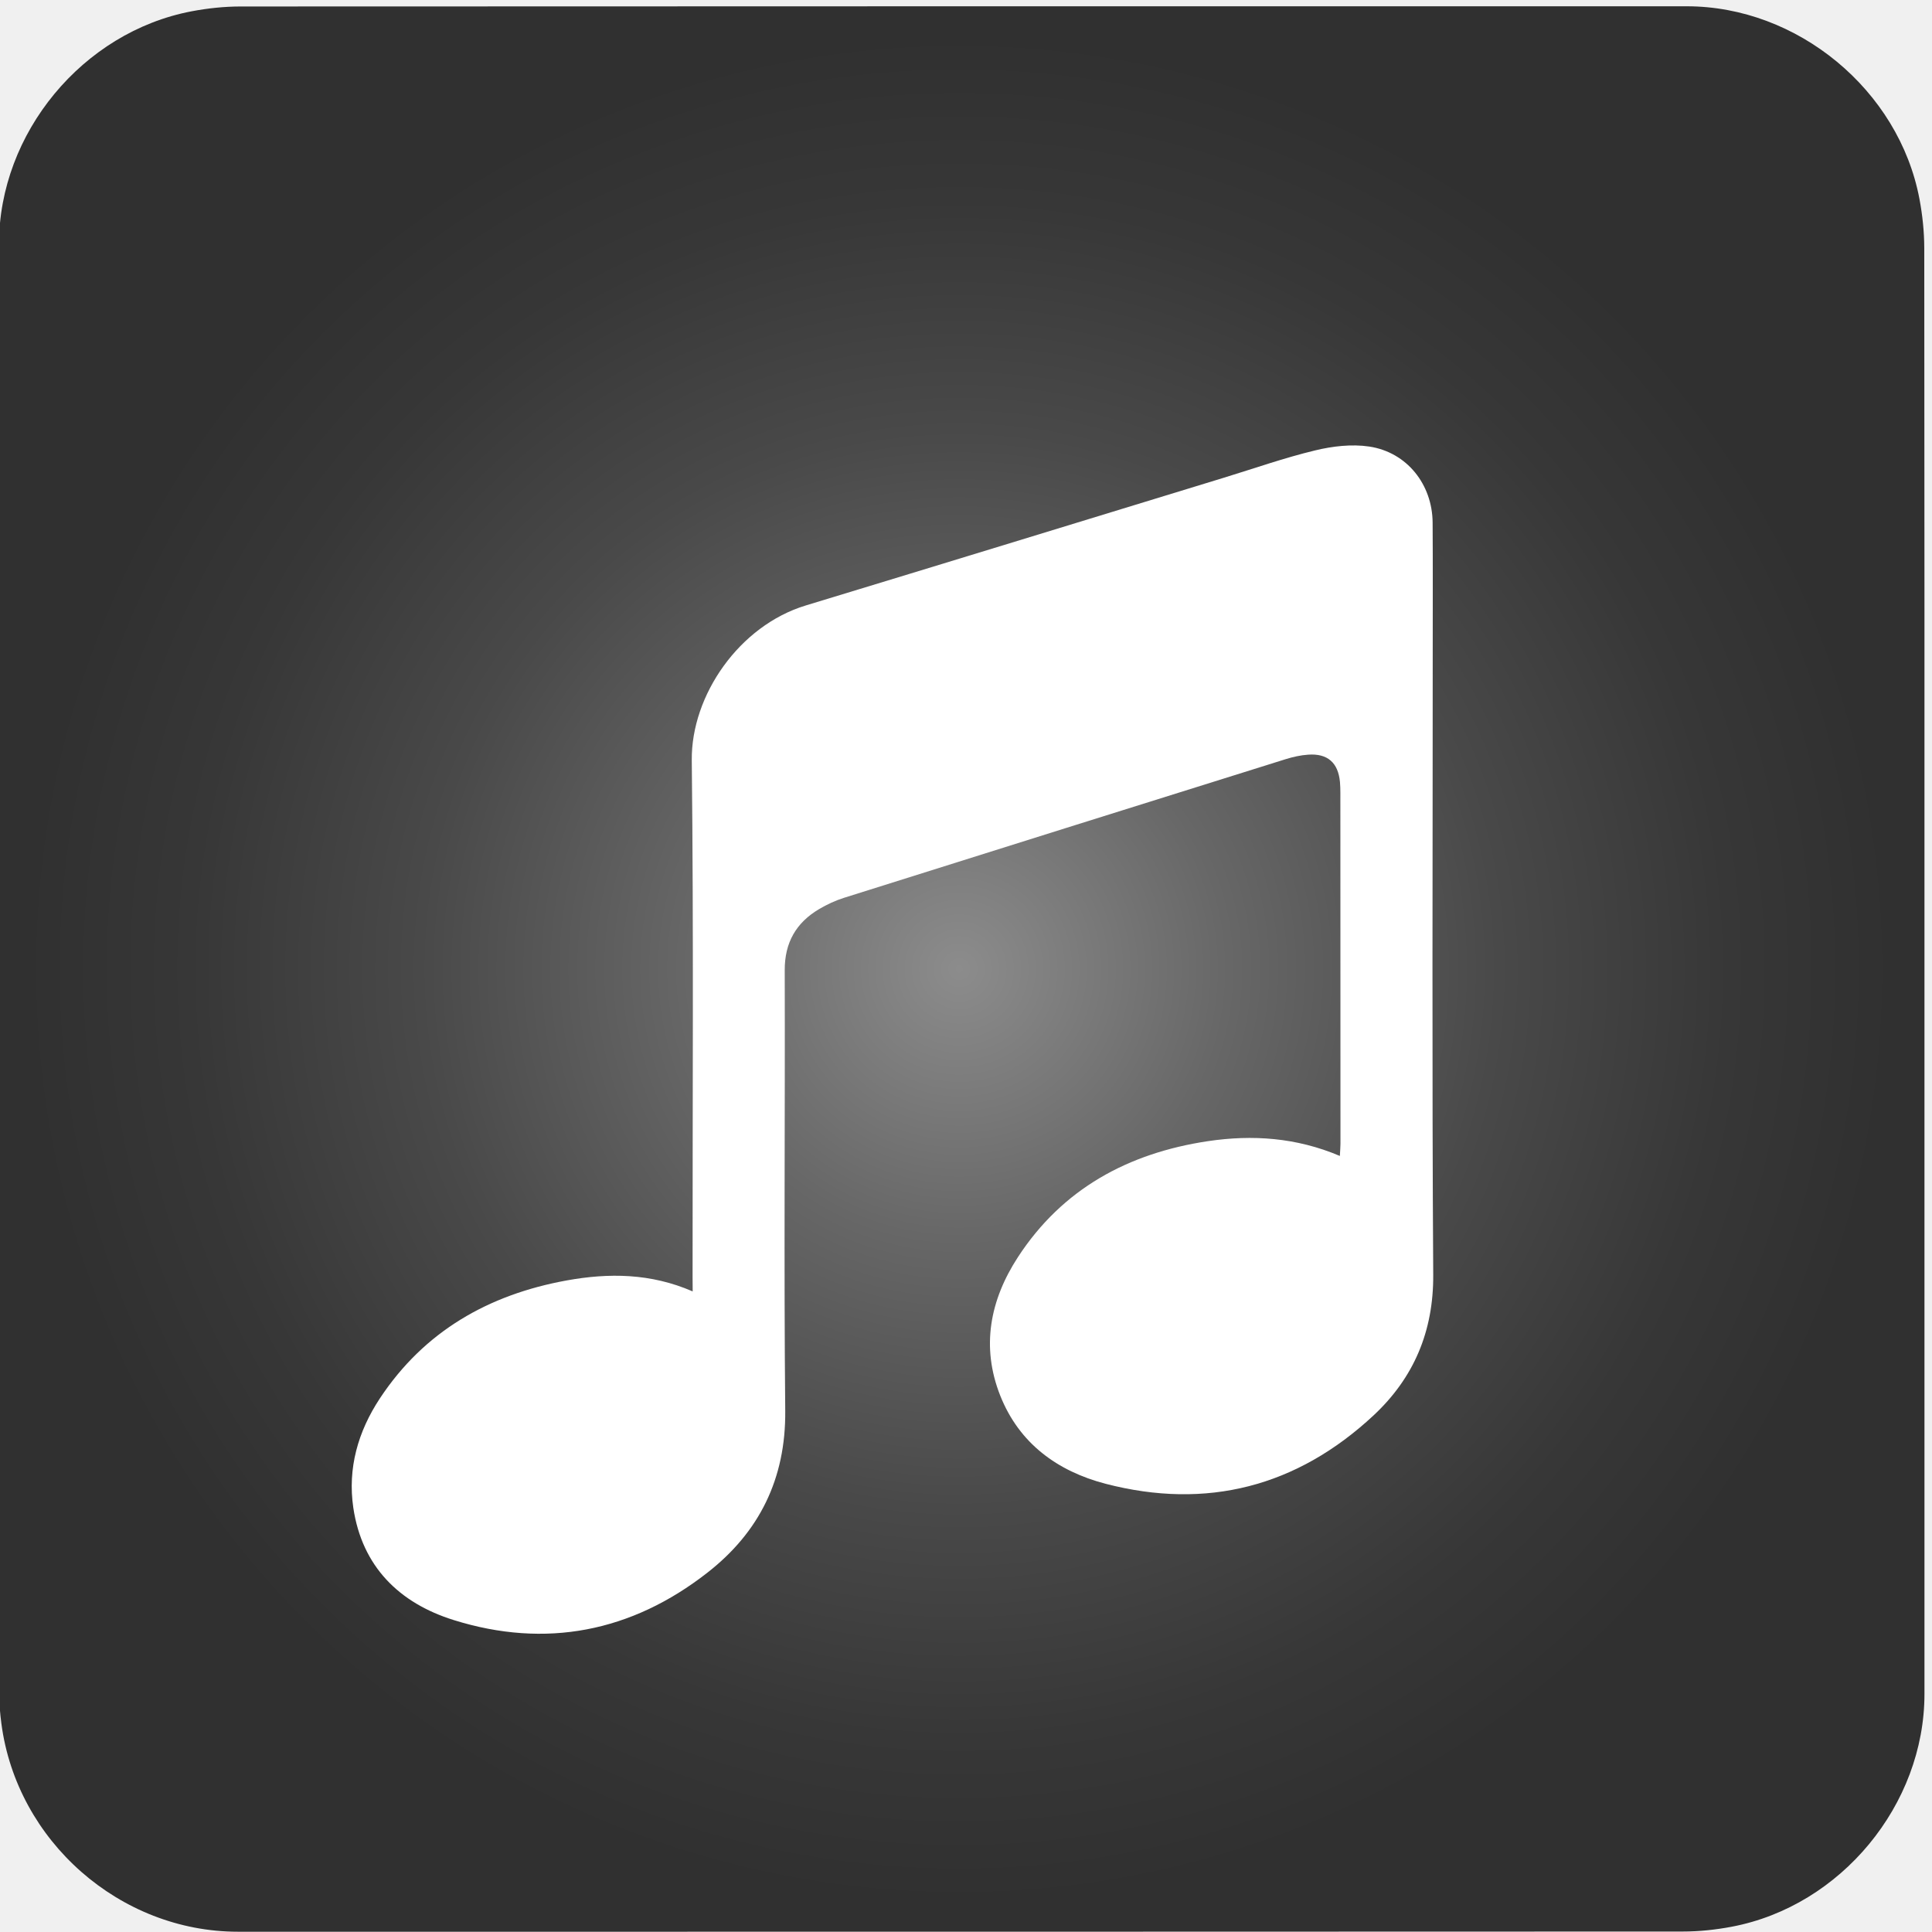
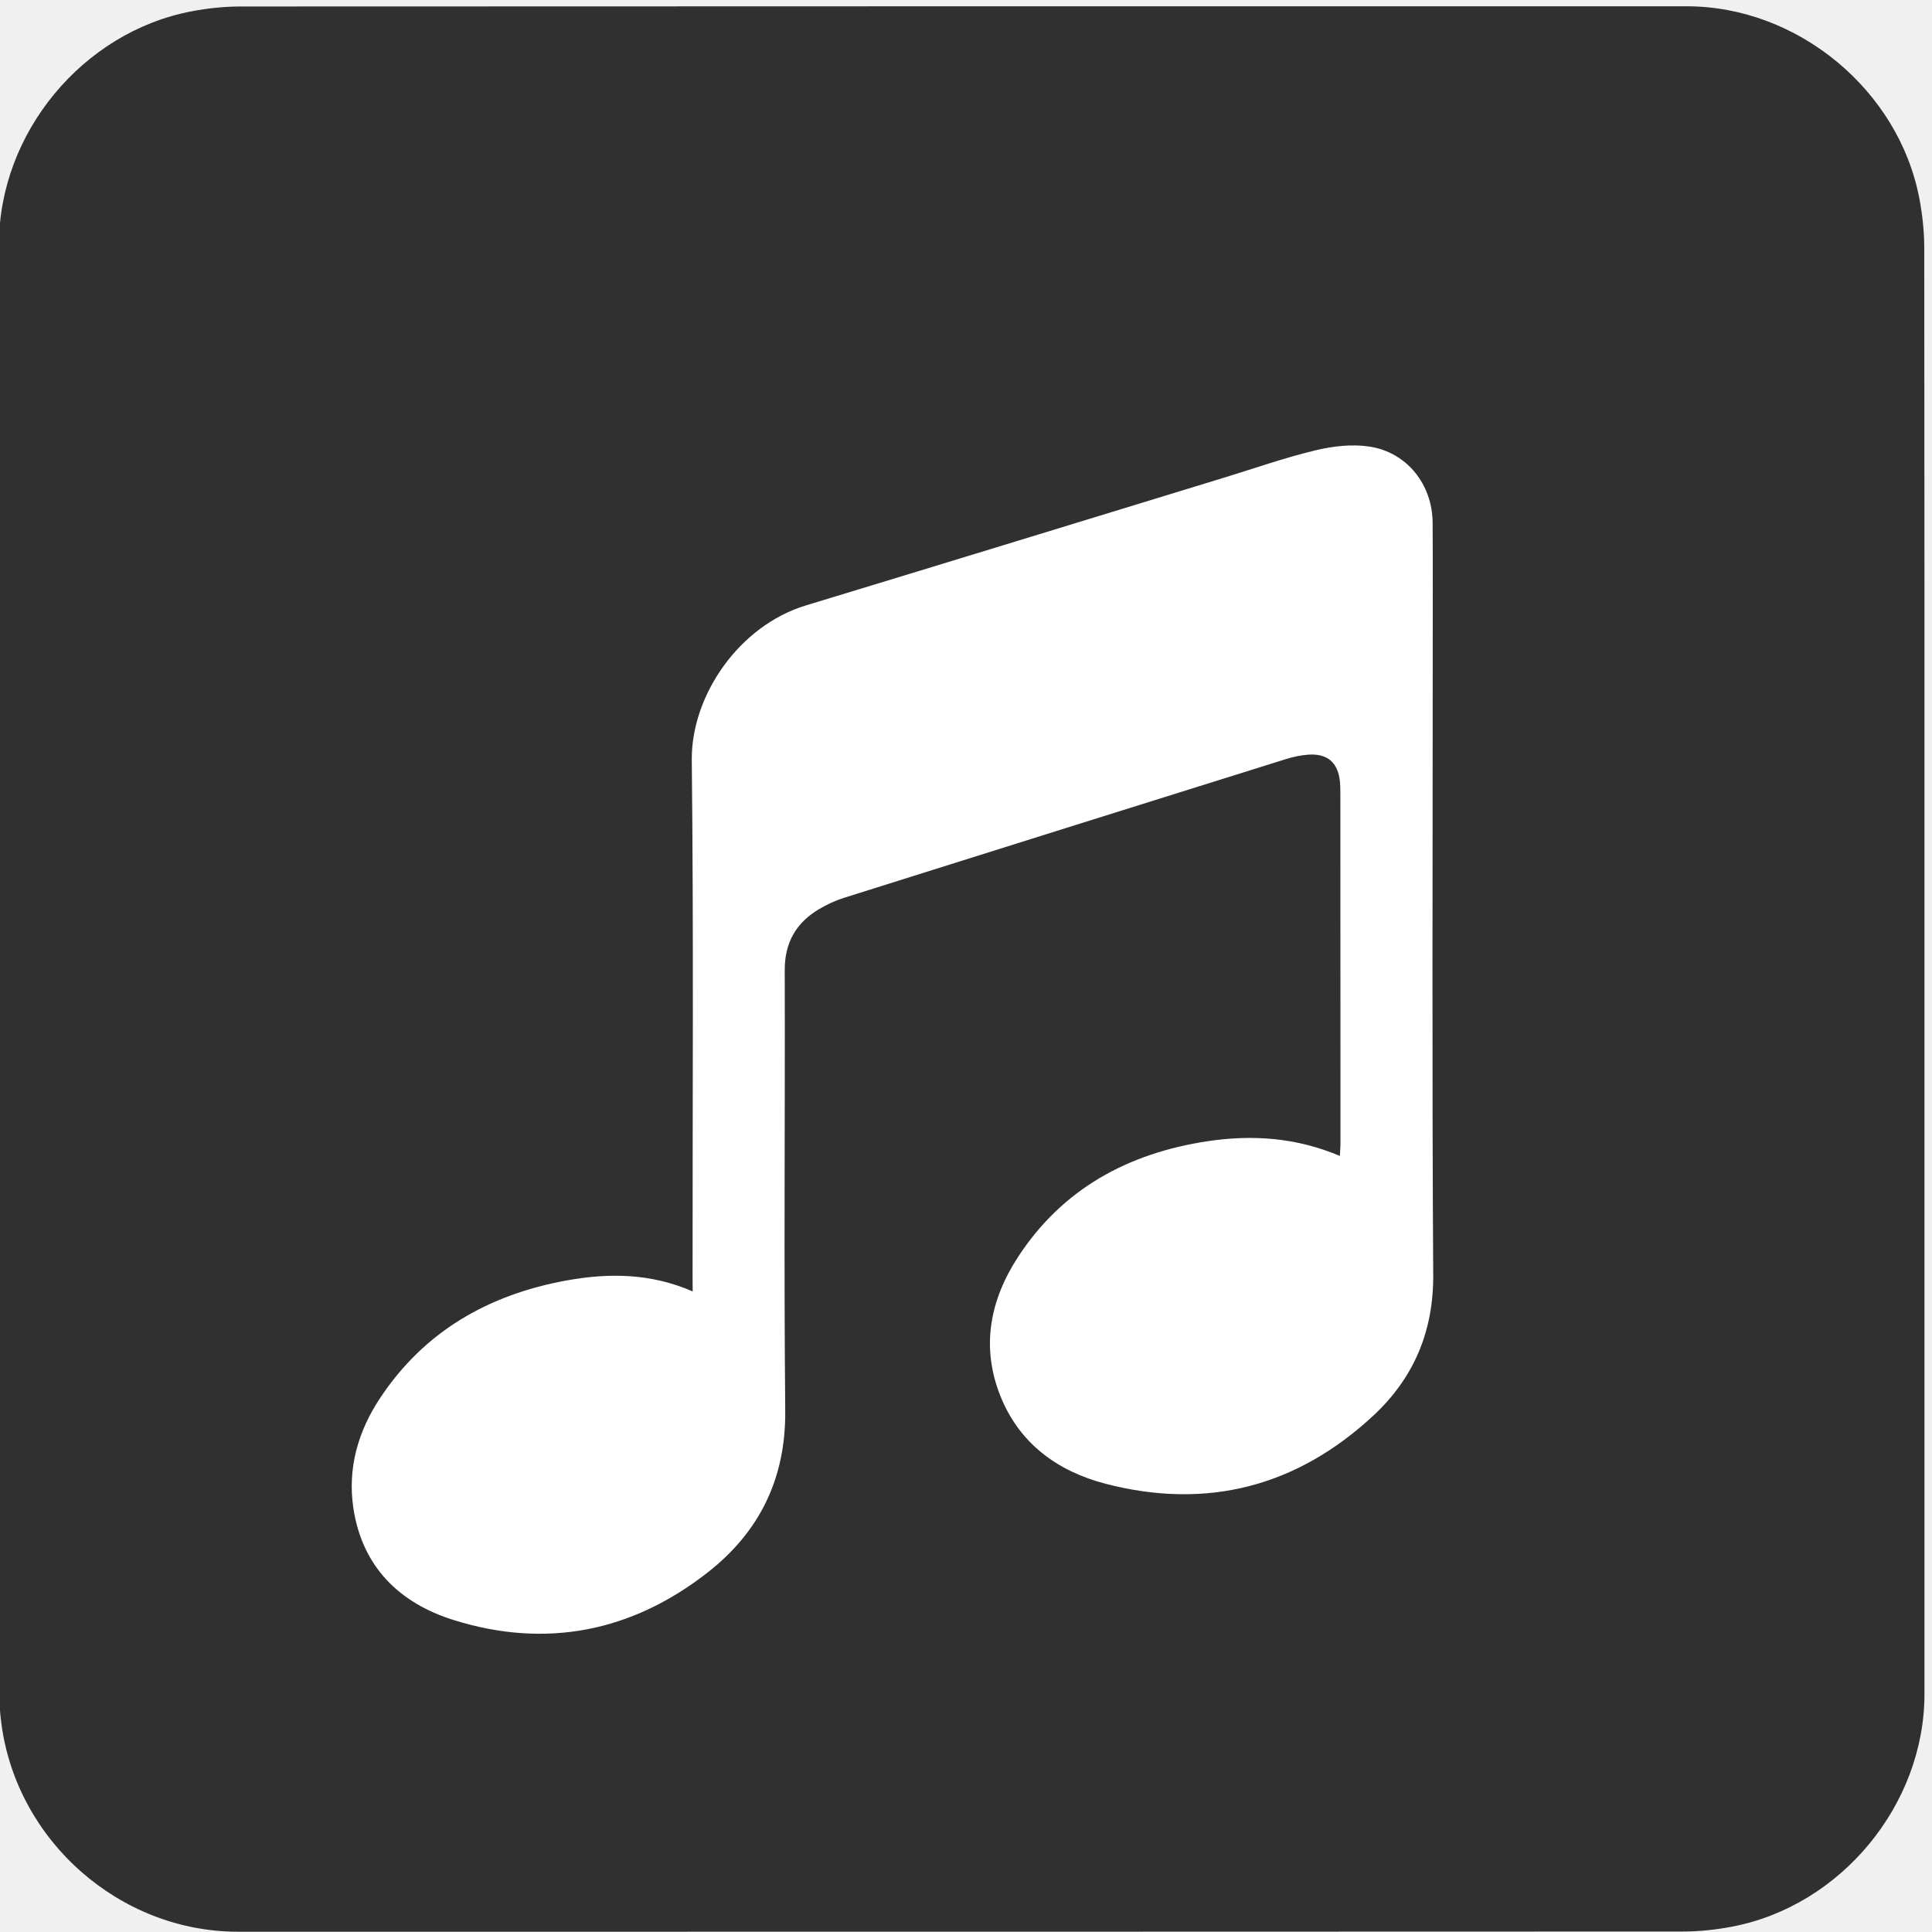
<svg xmlns="http://www.w3.org/2000/svg" id="et0xof0d3mtj1" viewBox="0 0 769 769" shape-rendering="geometricPrecision" text-rendering="geometricPrecision">
  <style>
        #et0xof0d3mtj1{pointer-events: all} #et0xof0d3mtj1:hover * {animation-play-state: running !important}#et0xof0d3mtj3_to {animation: et0xof0d3mtj3_to__to 15000ms linear infinite normal forwards}@keyframes et0xof0d3mtj3_to__to { 0% {transform: translate(384.5px,381.6866px)} 53.333% {transform: translate(384.5px,381.6866px)} 80% {transform: translate(-391.45px,381.6866px)} 100% {transform: translate(-391.45px,381.6866px)} }
- 		
+ 
#et0xof0d3mtj3 {animation: et0xof0d3mtj3_c_o 15000ms linear infinite normal forwards}@keyframes et0xof0d3mtj3_c_o { 0% {opacity: 0} 3.333% {opacity: 1} 53.333% {opacity: 1} 80% {opacity: 0} 100% {opacity: 0} }#et0xof0d3mtj9_to {animation: et0xof0d3mtj9_to__to 15000ms linear infinite normal forwards}@keyframes et0xof0d3mtj9_to__to { 0% {transform: translate(1184.186px,170.9443px)} 3.333% {transform: translate(1184.186px,170.9443px)} 53.333% {transform: translate(-375.8144px,170.9443px)} 100% {transform: translate(-375.8144px,170.9443px)} }#et0xof0d3mtj12_to {animation: et0xof0d3mtj12_to__to 15000ms linear infinite normal forwards}@keyframes et0xof0d3mtj12_to__to { 0% {transform: translate(1484.186px,240.9444px)} 3.333% {transform: translate(1484.186px,240.9444px)} 53.333% {transform: translate(-85.81433px,240.9444px)} 100% {transform: translate(-85.81433px,240.9444px)} }#et0xof0d3mtj13_to {animation: et0xof0d3mtj13_to__to 15000ms linear infinite normal forwards}@keyframes et0xof0d3mtj13_to__to { 0% {transform: translate(355.2367px,413.7952px)} 3.333% {transform: translate(355.2367px,413.7952px)} 53.333% {transform: translate(-1204.763px,413.7952px)} 100% {transform: translate(-1204.763px,413.7952px)} }#et0xof0d3mtj14_to {animation: et0xof0d3mtj14_to__to 15000ms linear infinite normal forwards}@keyframes et0xof0d3mtj14_to__to { 0% {transform: translate(1915.237px,413.7963px)} 3.333% {transform: translate(1915.237px,413.7963px)} 53.333% {transform: translate(355.2367px,413.7963px)} 100% {transform: translate(355.2367px,413.7963px)} }#et0xof0d3mtj15_to {animation: et0xof0d3mtj15_to__to 15000ms linear infinite normal forwards}@keyframes et0xof0d3mtj15_to__to { 0% {transform: translate(927.6677px,294.3671px)} 3.333% {transform: translate(927.6677px,294.3671px)} 53.333% {transform: translate(-632.3323px,294.3671px)} 100% {transform: translate(-632.3323px,294.3671px)} }
    </style>
  <style type="text/css">
- 	.st0{fill:url(#SVGID_1_);}
+ 	.st0{fill:#303030;}
	.st1{display:none;}
	.st2{display:inline;}
	.st3{fill:#FFFFFF;stroke:#01507B;stroke-width:20;stroke-miterlimit:16;}
	.st4{fill:#DDDDDD;}
	.st5{fill:#01507B;}
</style>
  <radialGradient id="SVGID_1_" cx="381.802" cy="385.693" r="383.198" gradientUnits="userSpaceOnUse">
    <stop offset="0" style="stop-color:#8C8C8C" />
    <stop offset="0.28" style="stop-color:#676767" />
    <stop offset="0.56" style="stop-color:#494949" />
    <stop offset="0.8" style="stop-color:#373737" />
    <stop offset="0.971" style="stop-color:#303030" />
  </radialGradient>
  <path class="st0" d="M766,385.78c0,96.16,0,192.32,0,288.49c0,44.08-33.24,84.37-76.66,92.62c-6.42,1.22-13.05,1.92-19.58,1.92  c-191.68,0.1-383.36,0.08-575.04,0.08c-46.99,0-88-36.04-94.16-82.8c-0.54-4.13-0.91-8.31-0.91-12.47  C-0.4,481.45-0.4,289.29-0.4,97.13c0-44.09,33.26-84.39,76.66-92.63c6.42-1.22,13.05-1.92,19.58-1.92  C287.68,2.48,479.52,2.5,671.37,2.5c44.09,0,84.44,33.3,92.63,76.66c1.21,6.42,1.91,13.05,1.92,19.58  C766.03,194.42,766,290.1,766,385.78z" />
  <g id="et0xof0d3mtj3_to" transform="translate(384.5,381.6866)">
    <g id="et0xof0d3mtj3" transform="scale(4,4) translate(-295.9915,-674.1142)" opacity="0">
      <rect id="et0xof0d3mtj4" width="192.997" height="3.834" rx="0" ry="1.208" transform="matrix(1 0 0 1 200.132 740.555)" fill="#666666" fill-rule="evenodd" stroke="#666" stroke-width="0.133" />
      <rect id="et0xof0d3mtj5" width="192.997" height="3.834" rx="0" ry="1.208" transform="matrix(1 0 0 1 198.854 705.727)" fill="#666" fill-rule="evenodd" stroke="#666" stroke-width="0.133" />
      <rect id="et0xof0d3mtj6" width="192.997" height="3.834" rx="0" ry="1.208" transform="matrix(1 0 0 1 199.493 672.176)" fill="#666" fill-rule="evenodd" stroke="#666" stroke-width="0.133" />
      <rect id="et0xof0d3mtj7" width="192.997" height="3.834" rx="0" ry="1.208" transform="matrix(1 0 0 1 199.707 603.839)" fill="#666" fill-rule="evenodd" stroke="#666" stroke-width="0.133" />
      <rect id="et0xof0d3mtj8" width="192.997" height="3.834" rx="0" ry="1.208" transform="matrix(1 0 0 1 199.388 637.07)" fill="#666" fill-rule="evenodd" stroke="#666" stroke-width="0.133" />
    </g>
  </g>
  <g id="et0xof0d3mtj9_to" transform="translate(1184.186,170.9443)">
    <g id="et0xof0d3mtj9" transform="scale(4,4) translate(-486.325,-732.2906)">
      <path id="et0xof0d3mtj10" d="M486.656,714.87C478.906,716.28,472.496,719.92,468.076,726.611C465.906,729.9,464.856,733.55,465.436,737.49C466.306,743.35,470.016,746.97,475.416,748.66C484.586,751.53,493.126,749.84,500.666,743.95C505.836,739.92,510.074,732.683,505.266,721.814C496.305,714.14,490.846,714.111,486.656,714.87Z" fill="#ffffff" stroke="none" stroke-width="1" />
      <path id="et0xof0d3mtj11" d="M486.257,718.956C480.505,720.061,475.748,722.914,472.468,728.158C470.857,730.737,470.078,733.598,470.508,736.686C471.154,741.279,473.907,744.116,477.915,745.441C484.721,747.691,491.059,746.366,496.655,741.749C500.492,738.591,504.823,732.918,501.254,724.399C494.603,718.384,489.367,718.36,486.257,718.956Z" fill="#aaaaaa" stroke="none" stroke-width="0.763" />
    </g>
  </g>
  <g id="et0xof0d3mtj12_to" transform="translate(1484.186,240.9444)">
    <path id="et0xof0d3mtj12" d="M359.798,588.724C352.048,590.134,345.638,593.774,341.218,600.464C339.048,603.754,337.998,607.404,338.578,611.344C339.448,617.204,343.158,620.824,348.558,622.514C357.728,625.384,366.268,623.694,373.808,617.804C378.978,613.774,383.216,606.536,378.408,595.667C369.446,587.994,363.988,587.964,359.798,588.724Z" transform="scale(4,4) translate(-359.4669,-606.1436)" fill="#ffffff" stroke="none" stroke-width="1" />
  </g>
  <g id="et0xof0d3mtj13_to" transform="translate(355.2367,413.7952)">
    <path id="et0xof0d3mtj13" d="M243.024,708.27C238.844,706.45,234.664,706.42,230.474,707.18C222.724,708.59,216.314,712.23,211.894,718.92C209.724,722.21,208.674,725.86,209.254,729.8C210.124,735.66,213.834,739.28,219.234,740.97C228.404,743.84,236.944,742.15,244.484,736.26C249.654,732.23,252.294,726.91,252.234,720.16C252.094,705.54,252.224,690.92,252.184,676.31C252.174,673.56,253.314,671.58,255.614,670.22C256.394,669.76,257.234,669.37,258.094,669.1C272.744,664.48,287.394,659.89,302.054,655.3C302.764,655.08,303.524,654.91,304.264,654.86C306.194,654.72,307.254,655.65,307.434,657.58C307.464,657.93,307.474,658.29,307.474,658.65C307.484,670.29,307.484,681.93,307.484,693.57C307.484,693.94,307.444,694.32,307.424,694.79C303.084,692.95,298.714,692.66,294.284,693.32C286.374,694.51,279.814,698.05,275.374,704.88C272.614,709.13,271.704,713.77,273.624,718.63C275.514,723.4,279.324,726.16,284.104,727.41C294.184,730.03,303.164,727.7,310.774,720.61C314.774,716.88,316.754,712.25,316.714,706.6C316.584,686.06,316.664,665.53,316.664,644.99C316.664,640.58,316.684,636.17,316.654,631.76C316.624,627.97,314.104,624.77,310.354,624.2C308.614,623.94,306.704,624.16,304.974,624.58C301.894,625.32,298.894,626.38,295.854,627.31C281.994,631.55,268.144,635.8,254.284,640.01C247.654,642.02,242.864,648.96,242.934,655.42C243.124,672.58,243.004,689.74,243.014,706.9C243.024,707.27,243.024,707.67,243.024,708.27Z" transform="scale(4,4) translate(-262.9056,-683.2125)" fill="#ffffff" stroke="none" stroke-width="1" />
  </g>
  <g id="et0xof0d3mtj14_to" transform="translate(1915.237,413.7963)">
    <path id="et0xof0d3mtj14" d="M243.024,708.27C238.844,706.45,234.664,706.42,230.474,707.18C222.724,708.59,216.314,712.23,211.894,718.92C209.724,722.21,208.674,725.86,209.254,729.8C210.124,735.66,213.834,739.28,219.234,740.97C228.404,743.84,236.944,742.15,244.484,736.26C249.654,732.23,252.294,726.91,252.234,720.16C252.094,705.54,252.224,690.92,252.184,676.31C252.174,673.56,253.314,671.58,255.614,670.22C256.394,669.76,257.234,669.37,258.094,669.1C272.744,664.48,287.394,659.89,302.054,655.3C302.764,655.08,303.524,654.91,304.264,654.86C306.194,654.72,307.254,655.65,307.434,657.58C307.464,657.93,307.474,658.29,307.474,658.65C307.484,670.29,307.484,681.93,307.484,693.57C307.484,693.94,307.444,694.32,307.424,694.79C303.084,692.95,298.714,692.66,294.284,693.32C286.374,694.51,279.814,698.05,275.374,704.88C272.614,709.13,271.704,713.77,273.624,718.63C275.514,723.4,279.324,726.16,284.104,727.41C294.184,730.03,303.164,727.7,310.774,720.61C314.774,716.88,316.754,712.25,316.714,706.6C316.584,686.06,316.664,665.53,316.664,644.99C316.664,640.58,316.684,636.17,316.654,631.76C316.624,627.97,314.104,624.77,310.354,624.2C308.614,623.94,306.704,624.16,304.974,624.58C301.894,625.32,298.894,626.38,295.854,627.31C281.994,631.55,268.144,635.8,254.284,640.01C247.654,642.02,242.864,648.96,242.934,655.42C243.124,672.58,243.004,689.74,243.014,706.9C243.024,707.27,243.024,707.67,243.024,708.27Z" transform="scale(4,4) translate(-262.9056,-683.2125)" fill="#ffffff" stroke="none" stroke-width="1" />
  </g>
  <g id="et0xof0d3mtj15_to" transform="translate(927.6677,294.3671)">
    <path id="et0xof0d3mtj15" d="M359.684,689.748C355.504,687.928,351.324,687.898,347.134,688.658C339.384,690.068,332.974,693.708,328.554,700.398C326.384,703.688,325.334,707.338,325.914,711.278C326.784,717.138,330.494,720.758,335.894,722.448C345.064,725.318,353.604,723.628,361.144,717.738C366.314,713.708,368.954,708.388,368.894,701.638C368.754,687.018,368.884,672.398,368.844,657.788C368.834,655.038,369.974,653.058,372.274,651.698C373.054,651.238,373.894,650.848,374.754,650.578C393.239,641.165,390.634,648.398,386.975,631.991C384.275,617.182,399.503,611.846,370.944,621.488C364.314,623.498,359.524,630.438,359.594,636.898C359.784,654.058,359.664,671.218,359.674,688.378C359.684,688.748,359.684,689.148,359.684,689.748Z" transform="scale(4,4) translate(-357.6735,-670.2227)" fill="#ffffff" stroke="none" stroke-width="1" />
  </g>
</svg>
